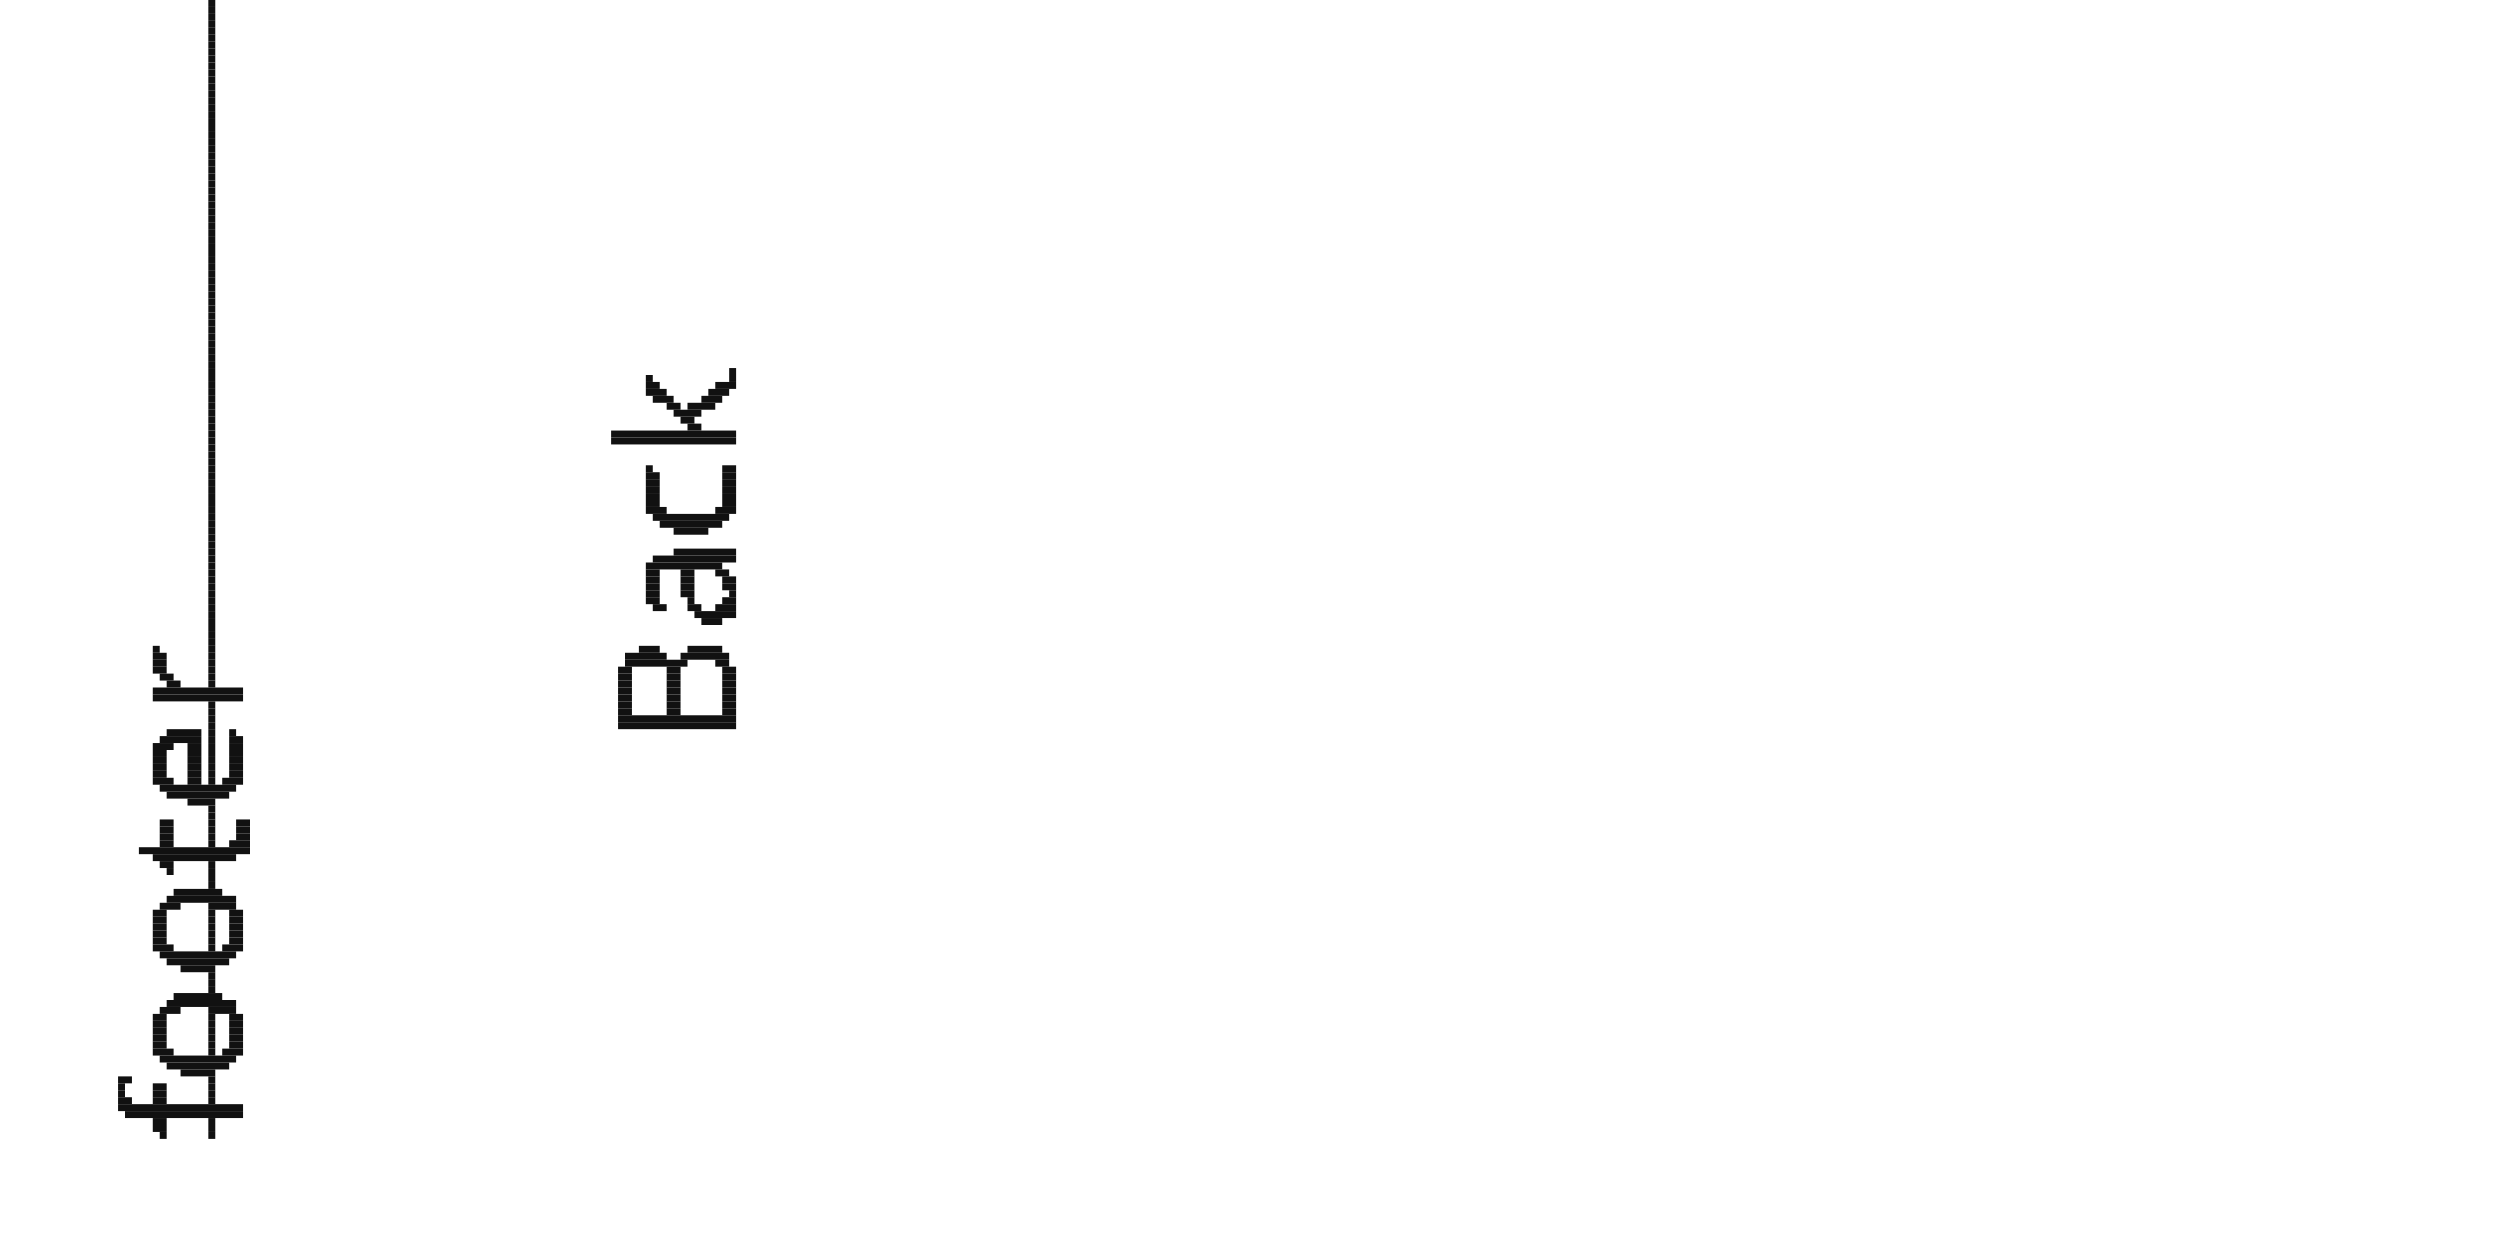
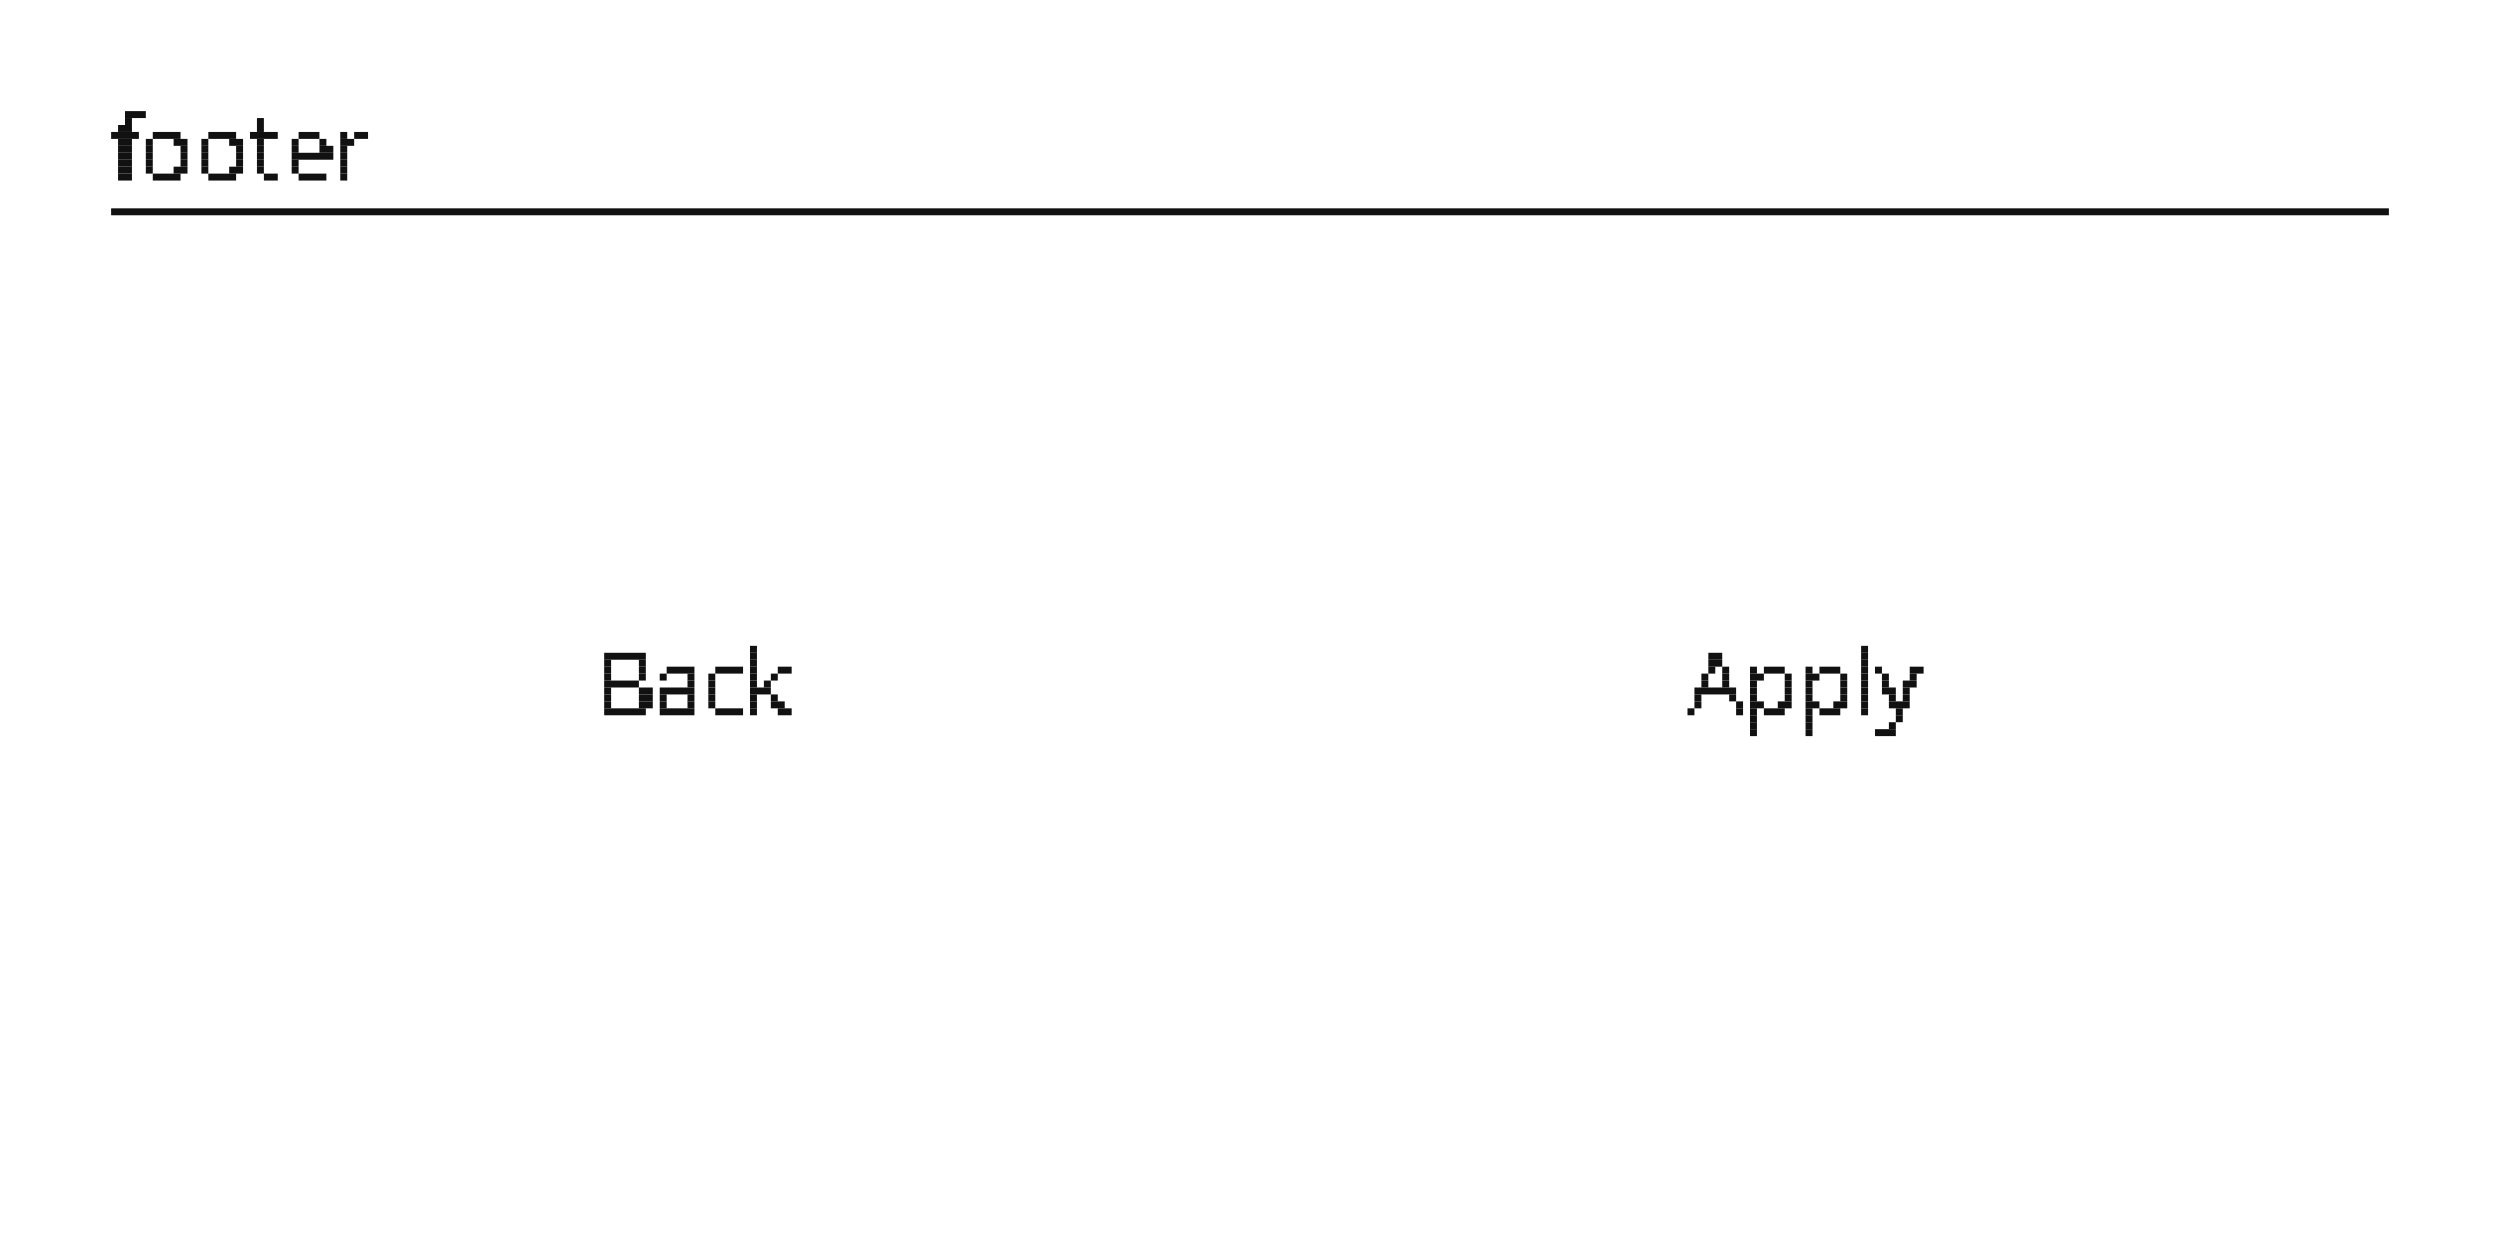
<svg xmlns="http://www.w3.org/2000/svg" viewBox="0 0 360 180" width="360" height="180">
  <rect width="100%" height="100%" fill="#fff" />
  <g fill="#111">
-     <rect x="30" y="0" width="1" height="1" />
-     <rect x="30" y="1" width="1" height="1" />
-     <rect x="30" y="2" width="1" height="1" />
-     <rect x="30" y="3" width="1" height="1" />
-     <rect x="30" y="4" width="1" height="1" />
-     <rect x="30" y="5" width="1" height="1" />
-     <rect x="30" y="6" width="1" height="1" />
-     <rect x="30" y="7" width="1" height="1" />
-     <rect x="30" y="8" width="1" height="1" />
-     <rect x="30" y="9" width="1" height="1" />
-     <rect x="30" y="10" width="1" height="1" />
-     <rect x="30" y="11" width="1" height="1" />
-     <rect x="30" y="12" width="1" height="1" />
-     <rect x="30" y="13" width="1" height="1" />
-     <rect x="30" y="14" width="1" height="1" />
-     <rect x="30" y="15" width="1" height="1" />
-     <rect x="30" y="16" width="1" height="1" />
-     <rect x="30" y="17" width="1" height="1" />
-     <rect x="30" y="18" width="1" height="1" />
-     <rect x="30" y="19" width="1" height="1" />
-     <rect x="30" y="20" width="1" height="1" />
-     <rect x="30" y="21" width="1" height="1" />
-     <rect x="30" y="22" width="1" height="1" />
-     <rect x="30" y="23" width="1" height="1" />
-     <rect x="30" y="24" width="1" height="1" />
-     <rect x="30" y="25" width="1" height="1" />
-     <rect x="30" y="26" width="1" height="1" />
-     <rect x="30" y="27" width="1" height="1" />
-     <rect x="30" y="28" width="1" height="1" />
-     <rect x="30" y="29" width="1" height="1" />
-     <rect x="30" y="30" width="1" height="1" />
-     <rect x="30" y="31" width="1" height="1" />
-     <rect x="30" y="32" width="1" height="1" />
-     <rect x="30" y="33" width="1" height="1" />
-     <rect x="30" y="34" width="1" height="1" />
-     <rect x="30" y="35" width="1" height="1" />
-     <rect x="30" y="36" width="1" height="1" />
-     <rect x="30" y="37" width="1" height="1" />
-     <rect x="30" y="38" width="1" height="1" />
-     <rect x="30" y="39" width="1" height="1" />
-     <rect x="30" y="40" width="1" height="1" />
-     <rect x="30" y="41" width="1" height="1" />
-     <rect x="30" y="42" width="1" height="1" />
-     <rect x="30" y="43" width="1" height="1" />
-     <rect x="30" y="44" width="1" height="1" />
-     <rect x="30" y="45" width="1" height="1" />
-     <rect x="30" y="46" width="1" height="1" />
-     <rect x="30" y="47" width="1" height="1" />
-     <rect x="30" y="48" width="1" height="1" />
-     <rect x="30" y="49" width="1" height="1" />
-     <rect x="30" y="50" width="1" height="1" />
-     <rect x="30" y="51" width="1" height="1" />
-     <rect x="30" y="52" width="1" height="1" />
-     <rect x="30" y="53" width="1" height="1" />
-     <rect x="105" y="53" width="1" height="1" />
-     <rect x="30" y="54" width="1" height="1" />
-     <rect x="93" y="54" width="1" height="1" />
-     <rect x="105" y="54" width="1" height="1" />
-     <rect x="30" y="55" width="1" height="1" />
-     <rect x="93" y="55" width="2" height="1" />
-     <rect x="103" y="55" width="3" height="1" />
-     <rect x="30" y="56" width="1" height="1" />
-     <rect x="93" y="56" width="3" height="1" />
-     <rect x="102" y="56" width="3" height="1" />
-     <rect x="30" y="57" width="1" height="1" />
-     <rect x="94" y="57" width="3" height="1" />
-     <rect x="101" y="57" width="3" height="1" />
-     <rect x="30" y="58" width="1" height="1" />
-     <rect x="96" y="58" width="2" height="1" />
-     <rect x="99" y="58" width="4" height="1" />
-     <rect x="30" y="59" width="1" height="1" />
-     <rect x="97" y="59" width="4" height="1" />
-     <rect x="30" y="60" width="1" height="1" />
-     <rect x="98" y="60" width="2" height="1" />
-     <rect x="30" y="61" width="1" height="1" />
-     <rect x="99" y="61" width="2" height="1" />
-     <rect x="30" y="62" width="1" height="1" />
-     <rect x="88" y="62" width="18" height="1" />
-     <rect x="30" y="63" width="1" height="1" />
-     <rect x="88" y="63" width="18" height="1" />
-     <rect x="30" y="64" width="1" height="1" />
-     <rect x="30" y="65" width="1" height="1" />
-     <rect x="30" y="66" width="1" height="1" />
-     <rect x="30" y="67" width="1" height="1" />
-     <rect x="93" y="67" width="1" height="1" />
-     <rect x="104" y="67" width="2" height="1" />
-     <rect x="30" y="68" width="1" height="1" />
-     <rect x="93" y="68" width="2" height="1" />
-     <rect x="104" y="68" width="2" height="1" />
-     <rect x="30" y="69" width="1" height="1" />
-     <rect x="93" y="69" width="2" height="1" />
-     <rect x="104" y="69" width="2" height="1" />
-     <rect x="30" y="70" width="1" height="1" />
-     <rect x="93" y="70" width="2" height="1" />
-     <rect x="104" y="70" width="2" height="1" />
-     <rect x="30" y="71" width="1" height="1" />
-     <rect x="93" y="71" width="2" height="1" />
-     <rect x="104" y="71" width="2" height="1" />
-     <rect x="30" y="72" width="1" height="1" />
-     <rect x="93" y="72" width="2" height="1" />
-     <rect x="104" y="72" width="2" height="1" />
-     <rect x="30" y="73" width="1" height="1" />
-     <rect x="93" y="73" width="3" height="1" />
-     <rect x="103" y="73" width="3" height="1" />
-     <rect x="30" y="74" width="1" height="1" />
-     <rect x="94" y="74" width="11" height="1" />
-     <rect x="30" y="75" width="1" height="1" />
-     <rect x="95" y="75" width="9" height="1" />
-     <rect x="30" y="76" width="1" height="1" />
-     <rect x="97" y="76" width="5" height="1" />
-     <rect x="30" y="77" width="1" height="1" />
-     <rect x="30" y="78" width="1" height="1" />
-     <rect x="30" y="79" width="1" height="1" />
-     <rect x="97" y="79" width="9" height="1" />
-     <rect x="30" y="80" width="1" height="1" />
-     <rect x="94" y="80" width="12" height="1" />
-     <rect x="30" y="81" width="1" height="1" />
-     <rect x="93" y="81" width="11" height="1" />
-     <rect x="30" y="82" width="1" height="1" />
-     <rect x="93" y="82" width="2" height="1" />
-     <rect x="98" y="82" width="2" height="1" />
-     <rect x="103" y="82" width="2" height="1" />
-     <rect x="30" y="83" width="1" height="1" />
-     <rect x="93" y="83" width="2" height="1" />
-     <rect x="98" y="83" width="2" height="1" />
-     <rect x="104" y="83" width="2" height="1" />
-     <rect x="30" y="84" width="1" height="1" />
-     <rect x="93" y="84" width="2" height="1" />
-     <rect x="98" y="84" width="2" height="1" />
-     <rect x="104" y="84" width="2" height="1" />
-     <rect x="30" y="85" width="1" height="1" />
-     <rect x="93" y="85" width="2" height="1" />
-     <rect x="98" y="85" width="2" height="1" />
-     <rect x="105" y="85" width="1" height="1" />
-     <rect x="30" y="86" width="1" height="1" />
-     <rect x="93" y="86" width="2" height="1" />
-     <rect x="99" y="86" width="1" height="1" />
-     <rect x="104" y="86" width="2" height="1" />
-     <rect x="30" y="87" width="1" height="1" />
-     <rect x="94" y="87" width="2" height="1" />
-     <rect x="99" y="87" width="2" height="1" />
-     <rect x="103" y="87" width="3" height="1" />
-     <rect x="30" y="88" width="1" height="1" />
-     <rect x="100" y="88" width="6" height="1" />
-     <rect x="30" y="89" width="1" height="1" />
-     <rect x="101" y="89" width="3" height="1" />
-     <rect x="30" y="90" width="1" height="1" />
-     <rect x="30" y="91" width="1" height="1" />
-     <rect x="30" y="92" width="1" height="1" />
-     <rect x="22" y="93" width="1" height="1" />
-     <rect x="30" y="93" width="1" height="1" />
-     <rect x="92" y="93" width="3" height="1" />
-     <rect x="99" y="93" width="5" height="1" />
-     <rect x="22" y="94" width="2" height="1" />
-     <rect x="30" y="94" width="1" height="1" />
-     <rect x="90" y="94" width="6" height="1" />
-     <rect x="98" y="94" width="7" height="1" />
-     <rect x="22" y="95" width="2" height="1" />
-     <rect x="30" y="95" width="1" height="1" />
-     <rect x="90" y="95" width="9" height="1" />
-     <rect x="103" y="95" width="2" height="1" />
-     <rect x="22" y="96" width="2" height="1" />
-     <rect x="30" y="96" width="1" height="1" />
-     <rect x="89" y="96" width="2" height="1" />
-     <rect x="96" y="96" width="2" height="1" />
-     <rect x="104" y="96" width="2" height="1" />
-     <rect x="23" y="97" width="2" height="1" />
-     <rect x="30" y="97" width="1" height="1" />
-     <rect x="89" y="97" width="2" height="1" />
-     <rect x="96" y="97" width="2" height="1" />
-     <rect x="104" y="97" width="2" height="1" />
-     <rect x="24" y="98" width="2" height="1" />
-     <rect x="30" y="98" width="1" height="1" />
-     <rect x="89" y="98" width="2" height="1" />
-     <rect x="96" y="98" width="2" height="1" />
-     <rect x="104" y="98" width="2" height="1" />
-     <rect x="22" y="99" width="13" height="1" />
-     <rect x="89" y="99" width="2" height="1" />
-     <rect x="96" y="99" width="2" height="1" />
-     <rect x="104" y="99" width="2" height="1" />
-     <rect x="22" y="100" width="13" height="1" />
-     <rect x="89" y="100" width="2" height="1" />
-     <rect x="96" y="100" width="2" height="1" />
-     <rect x="104" y="100" width="2" height="1" />
-     <rect x="30" y="101" width="1" height="1" />
-     <rect x="89" y="101" width="2" height="1" />
-     <rect x="96" y="101" width="2" height="1" />
-     <rect x="104" y="101" width="2" height="1" />
-     <rect x="30" y="102" width="1" height="1" />
-     <rect x="89" y="102" width="2" height="1" />
-     <rect x="96" y="102" width="2" height="1" />
-     <rect x="104" y="102" width="2" height="1" />
-     <rect x="30" y="103" width="1" height="1" />
-     <rect x="89" y="103" width="17" height="1" />
-     <rect x="30" y="104" width="1" height="1" />
-     <rect x="89" y="104" width="17" height="1" />
-     <rect x="24" y="105" width="5" height="1" />
-     <rect x="30" y="105" width="1" height="1" />
-     <rect x="33" y="105" width="1" height="1" />
-     <rect x="23" y="106" width="6" height="1" />
-     <rect x="30" y="106" width="1" height="1" />
-     <rect x="33" y="106" width="2" height="1" />
-     <rect x="22" y="107" width="3" height="1" />
-     <rect x="27" y="107" width="2" height="1" />
-     <rect x="30" y="107" width="1" height="1" />
-     <rect x="33" y="107" width="2" height="1" />
-     <rect x="22" y="108" width="2" height="1" />
-     <rect x="27" y="108" width="2" height="1" />
-     <rect x="30" y="108" width="1" height="1" />
-     <rect x="33" y="108" width="2" height="1" />
-     <rect x="22" y="109" width="2" height="1" />
-     <rect x="27" y="109" width="2" height="1" />
-     <rect x="30" y="109" width="1" height="1" />
-     <rect x="33" y="109" width="2" height="1" />
-     <rect x="22" y="110" width="2" height="1" />
-     <rect x="27" y="110" width="2" height="1" />
-     <rect x="30" y="110" width="1" height="1" />
-     <rect x="33" y="110" width="2" height="1" />
-     <rect x="22" y="111" width="2" height="1" />
-     <rect x="27" y="111" width="2" height="1" />
-     <rect x="30" y="111" width="1" height="1" />
-     <rect x="33" y="111" width="2" height="1" />
-     <rect x="22" y="112" width="3" height="1" />
-     <rect x="27" y="112" width="2" height="1" />
-     <rect x="30" y="112" width="1" height="1" />
-     <rect x="32" y="112" width="3" height="1" />
-     <rect x="23" y="113" width="11" height="1" />
-     <rect x="24" y="114" width="9" height="1" />
-     <rect x="27" y="115" width="4" height="1" />
-     <rect x="30" y="116" width="1" height="1" />
-     <rect x="30" y="117" width="1" height="1" />
-     <rect x="23" y="118" width="2" height="1" />
-     <rect x="30" y="118" width="1" height="1" />
-     <rect x="34" y="118" width="2" height="1" />
-     <rect x="23" y="119" width="2" height="1" />
-     <rect x="30" y="119" width="1" height="1" />
-     <rect x="34" y="119" width="2" height="1" />
-     <rect x="23" y="120" width="2" height="1" />
-     <rect x="30" y="120" width="1" height="1" />
-     <rect x="34" y="120" width="2" height="1" />
-     <rect x="23" y="121" width="2" height="1" />
-     <rect x="30" y="121" width="1" height="1" />
-     <rect x="33" y="121" width="3" height="1" />
-     <rect x="20" y="122" width="16" height="1" />
-     <rect x="22" y="123" width="12" height="1" />
-     <rect x="23" y="124" width="2" height="1" />
-     <rect x="30" y="124" width="1" height="1" />
-     <rect x="24" y="125" width="1" height="1" />
-     <rect x="30" y="125" width="1" height="1" />
-     <rect x="30" y="126" width="1" height="1" />
-     <rect x="30" y="127" width="1" height="1" />
-     <rect x="25" y="128" width="7" height="1" />
-     <rect x="24" y="129" width="10" height="1" />
-     <rect x="23" y="130" width="3" height="1" />
-     <rect x="30" y="130" width="4" height="1" />
-     <rect x="22" y="131" width="2" height="1" />
-     <rect x="30" y="131" width="1" height="1" />
-     <rect x="33" y="131" width="2" height="1" />
-     <rect x="22" y="132" width="2" height="1" />
-     <rect x="30" y="132" width="1" height="1" />
-     <rect x="33" y="132" width="2" height="1" />
-     <rect x="22" y="133" width="2" height="1" />
-     <rect x="30" y="133" width="1" height="1" />
-     <rect x="33" y="133" width="2" height="1" />
-     <rect x="22" y="134" width="2" height="1" />
-     <rect x="30" y="134" width="1" height="1" />
-     <rect x="33" y="134" width="2" height="1" />
-     <rect x="22" y="135" width="2" height="1" />
-     <rect x="30" y="135" width="1" height="1" />
-     <rect x="33" y="135" width="2" height="1" />
-     <rect x="22" y="136" width="3" height="1" />
-     <rect x="30" y="136" width="1" height="1" />
-     <rect x="32" y="136" width="3" height="1" />
-     <rect x="23" y="137" width="11" height="1" />
-     <rect x="24" y="138" width="9" height="1" />
-     <rect x="26" y="139" width="5" height="1" />
-     <rect x="30" y="140" width="1" height="1" />
-     <rect x="30" y="141" width="1" height="1" />
-     <rect x="30" y="142" width="1" height="1" />
-     <rect x="25" y="143" width="7" height="1" />
-     <rect x="24" y="144" width="10" height="1" />
-     <rect x="23" y="145" width="3" height="1" />
-     <rect x="30" y="145" width="4" height="1" />
-     <rect x="22" y="146" width="2" height="1" />
-     <rect x="30" y="146" width="1" height="1" />
-     <rect x="33" y="146" width="2" height="1" />
-     <rect x="22" y="147" width="2" height="1" />
-     <rect x="30" y="147" width="1" height="1" />
-     <rect x="33" y="147" width="2" height="1" />
-     <rect x="22" y="148" width="2" height="1" />
-     <rect x="30" y="148" width="1" height="1" />
-     <rect x="33" y="148" width="2" height="1" />
-     <rect x="22" y="149" width="2" height="1" />
-     <rect x="30" y="149" width="1" height="1" />
-     <rect x="33" y="149" width="2" height="1" />
-     <rect x="22" y="150" width="2" height="1" />
-     <rect x="30" y="150" width="1" height="1" />
-     <rect x="33" y="150" width="2" height="1" />
-     <rect x="22" y="151" width="3" height="1" />
-     <rect x="30" y="151" width="1" height="1" />
-     <rect x="32" y="151" width="3" height="1" />
-     <rect x="23" y="152" width="11" height="1" />
-     <rect x="24" y="153" width="9" height="1" />
-     <rect x="26" y="154" width="5" height="1" />
-     <rect x="17" y="155" width="2" height="1" />
-     <rect x="30" y="155" width="1" height="1" />
-     <rect x="17" y="156" width="1" height="1" />
-     <rect x="22" y="156" width="2" height="1" />
-     <rect x="30" y="156" width="1" height="1" />
-     <rect x="17" y="157" width="1" height="1" />
-     <rect x="22" y="157" width="2" height="1" />
-     <rect x="30" y="157" width="1" height="1" />
-     <rect x="17" y="158" width="2" height="1" />
-     <rect x="22" y="158" width="2" height="1" />
-     <rect x="30" y="158" width="1" height="1" />
-     <rect x="17" y="159" width="18" height="1" />
-     <rect x="18" y="160" width="17" height="1" />
-     <rect x="22" y="161" width="2" height="1" />
-     <rect x="30" y="161" width="1" height="1" />
-     <rect x="22" y="162" width="2" height="1" />
-     <rect x="30" y="162" width="1" height="1" />
-     <rect x="23" y="163" width="1" height="1" />
-     <rect x="30" y="163" width="1" height="1" />
+     <rect x="18" y="16" width="3" height="1" />
+     <rect x="18" y="17" width="1" height="1" />
+     <rect x="37" y="17" width="1" height="1" />
+     <rect x="17" y="18" width="2" height="1" />
+     <rect x="37" y="18" width="1" height="1" />
+     <rect x="16" y="19" width="4" height="1" />
+     <rect x="22" y="19" width="4" height="1" />
+     <rect x="30" y="19" width="4" height="1" />
+     <rect x="36" y="19" width="4" height="1" />
+     <rect x="43" y="19" width="3" height="1" />
+     <rect x="49" y="19" width="1" height="1" />
+     <rect x="51" y="19" width="2" height="1" />
+     <rect x="17" y="20" width="2" height="1" />
+     <rect x="21" y="20" width="1" height="1" />
+     <rect x="25" y="20" width="2" height="1" />
+     <rect x="29" y="20" width="1" height="1" />
+     <rect x="33" y="20" width="2" height="1" />
+     <rect x="37" y="20" width="1" height="1" />
+     <rect x="42" y="20" width="1" height="1" />
+     <rect x="46" y="20" width="1" height="1" />
+     <rect x="49" y="20" width="2" height="1" />
+     <rect x="17" y="21" width="2" height="1" />
+     <rect x="21" y="21" width="1" height="1" />
+     <rect x="26" y="21" width="1" height="1" />
+     <rect x="29" y="21" width="1" height="1" />
+     <rect x="34" y="21" width="1" height="1" />
+     <rect x="37" y="21" width="1" height="1" />
+     <rect x="42" y="21" width="1" height="1" />
+     <rect x="46" y="21" width="2" height="1" />
+     <rect x="49" y="21" width="1" height="1" />
+     <rect x="17" y="22" width="2" height="1" />
+     <rect x="21" y="22" width="1" height="1" />
+     <rect x="26" y="22" width="1" height="1" />
+     <rect x="29" y="22" width="1" height="1" />
+     <rect x="34" y="22" width="1" height="1" />
+     <rect x="37" y="22" width="1" height="1" />
+     <rect x="42" y="22" width="6" height="1" />
+     <rect x="49" y="22" width="1" height="1" />
+     <rect x="17" y="23" width="2" height="1" />
+     <rect x="21" y="23" width="1" height="1" />
+     <rect x="26" y="23" width="1" height="1" />
+     <rect x="29" y="23" width="1" height="1" />
+     <rect x="34" y="23" width="1" height="1" />
+     <rect x="37" y="23" width="1" height="1" />
+     <rect x="42" y="23" width="1" height="1" />
+     <rect x="49" y="23" width="1" height="1" />
+     <rect x="17" y="24" width="2" height="1" />
+     <rect x="21" y="24" width="1" height="1" />
+     <rect x="25" y="24" width="2" height="1" />
+     <rect x="29" y="24" width="1" height="1" />
+     <rect x="33" y="24" width="2" height="1" />
+     <rect x="37" y="24" width="1" height="1" />
+     <rect x="42" y="24" width="1" height="1" />
+     <rect x="49" y="24" width="1" height="1" />
+     <rect x="17" y="25" width="2" height="1" />
+     <rect x="22" y="25" width="4" height="1" />
+     <rect x="30" y="25" width="4" height="1" />
+     <rect x="38" y="25" width="2" height="1" />
+     <rect x="43" y="25" width="4" height="1" />
+     <rect x="49" y="25" width="1" height="1" />
+     <rect x="16" y="30" width="328" height="1" />
+     <rect x="108" y="93" width="1" height="1" />
+     <rect x="268" y="93" width="1" height="1" />
+     <rect x="87" y="94" width="6" height="1" />
+     <rect x="108" y="94" width="1" height="1" />
+     <rect x="246" y="94" width="2" height="1" />
+     <rect x="268" y="94" width="1" height="1" />
+     <rect x="87" y="95" width="1" height="1" />
+     <rect x="92" y="95" width="1" height="1" />
+     <rect x="108" y="95" width="1" height="1" />
+     <rect x="246" y="95" width="2" height="1" />
+     <rect x="268" y="95" width="1" height="1" />
+     <rect x="87" y="96" width="1" height="1" />
+     <rect x="92" y="96" width="1" height="1" />
+     <rect x="96" y="96" width="4" height="1" />
+     <rect x="103" y="96" width="4" height="1" />
+     <rect x="108" y="96" width="1" height="1" />
+     <rect x="112" y="96" width="2" height="1" />
+     <rect x="246" y="96" width="1" height="1" />
+     <rect x="248" y="96" width="1" height="1" />
+     <rect x="252" y="96" width="1" height="1" />
+     <rect x="254" y="96" width="3" height="1" />
+     <rect x="260" y="96" width="1" height="1" />
+     <rect x="262" y="96" width="3" height="1" />
+     <rect x="268" y="96" width="1" height="1" />
+     <rect x="270" y="96" width="1" height="1" />
+     <rect x="275" y="96" width="2" height="1" />
+     <rect x="87" y="97" width="1" height="1" />
+     <rect x="92" y="97" width="1" height="1" />
+     <rect x="95" y="97" width="1" height="1" />
+     <rect x="99" y="97" width="1" height="1" />
+     <rect x="102" y="97" width="1" height="1" />
+     <rect x="108" y="97" width="1" height="1" />
+     <rect x="111" y="97" width="1" height="1" />
+     <rect x="245" y="97" width="1" height="1" />
+     <rect x="248" y="97" width="1" height="1" />
+     <rect x="252" y="97" width="2" height="1" />
+     <rect x="257" y="97" width="1" height="1" />
+     <rect x="260" y="97" width="2" height="1" />
+     <rect x="265" y="97" width="1" height="1" />
+     <rect x="268" y="97" width="1" height="1" />
+     <rect x="271" y="97" width="1" height="1" />
+     <rect x="275" y="97" width="1" height="1" />
+     <rect x="87" y="98" width="5" height="1" />
+     <rect x="99" y="98" width="1" height="1" />
+     <rect x="102" y="98" width="1" height="1" />
+     <rect x="108" y="98" width="1" height="1" />
+     <rect x="110" y="98" width="1" height="1" />
+     <rect x="245" y="98" width="1" height="1" />
+     <rect x="248" y="98" width="1" height="1" />
+     <rect x="252" y="98" width="1" height="1" />
+     <rect x="257" y="98" width="1" height="1" />
+     <rect x="260" y="98" width="1" height="1" />
+     <rect x="265" y="98" width="1" height="1" />
+     <rect x="268" y="98" width="1" height="1" />
+     <rect x="271" y="98" width="1" height="1" />
+     <rect x="274" y="98" width="2" height="1" />
+     <rect x="87" y="99" width="1" height="1" />
+     <rect x="92" y="99" width="2" height="1" />
+     <rect x="95" y="99" width="5" height="1" />
+     <rect x="102" y="99" width="1" height="1" />
+     <rect x="108" y="99" width="3" height="1" />
+     <rect x="244" y="99" width="6" height="1" />
+     <rect x="252" y="99" width="1" height="1" />
+     <rect x="257" y="99" width="1" height="1" />
+     <rect x="260" y="99" width="1" height="1" />
+     <rect x="265" y="99" width="1" height="1" />
+     <rect x="268" y="99" width="1" height="1" />
+     <rect x="271" y="99" width="2" height="1" />
+     <rect x="274" y="99" width="1" height="1" />
+     <rect x="87" y="100" width="1" height="1" />
+     <rect x="92" y="100" width="2" height="1" />
+     <rect x="95" y="100" width="1" height="1" />
+     <rect x="99" y="100" width="1" height="1" />
+     <rect x="102" y="100" width="1" height="1" />
+     <rect x="108" y="100" width="1" height="1" />
+     <rect x="111" y="100" width="1" height="1" />
+     <rect x="244" y="100" width="1" height="1" />
+     <rect x="249" y="100" width="1" height="1" />
+     <rect x="252" y="100" width="1" height="1" />
+     <rect x="257" y="100" width="1" height="1" />
+     <rect x="260" y="100" width="1" height="1" />
+     <rect x="265" y="100" width="1" height="1" />
+     <rect x="268" y="100" width="1" height="1" />
+     <rect x="272" y="100" width="1" height="1" />
+     <rect x="274" y="100" width="1" height="1" />
+     <rect x="87" y="101" width="1" height="1" />
+     <rect x="92" y="101" width="2" height="1" />
+     <rect x="95" y="101" width="1" height="1" />
+     <rect x="99" y="101" width="1" height="1" />
+     <rect x="102" y="101" width="1" height="1" />
+     <rect x="108" y="101" width="1" height="1" />
+     <rect x="111" y="101" width="2" height="1" />
+     <rect x="244" y="101" width="1" height="1" />
+     <rect x="250" y="101" width="1" height="1" />
+     <rect x="252" y="101" width="2" height="1" />
+     <rect x="256" y="101" width="2" height="1" />
+     <rect x="260" y="101" width="2" height="1" />
+     <rect x="264" y="101" width="2" height="1" />
+     <rect x="268" y="101" width="1" height="1" />
+     <rect x="272" y="101" width="3" height="1" />
+     <rect x="87" y="102" width="6" height="1" />
+     <rect x="95" y="102" width="5" height="1" />
+     <rect x="103" y="102" width="4" height="1" />
+     <rect x="108" y="102" width="1" height="1" />
+     <rect x="112" y="102" width="2" height="1" />
+     <rect x="243" y="102" width="1" height="1" />
+     <rect x="250" y="102" width="1" height="1" />
+     <rect x="252" y="102" width="1" height="1" />
+     <rect x="254" y="102" width="3" height="1" />
+     <rect x="260" y="102" width="1" height="1" />
+     <rect x="262" y="102" width="3" height="1" />
+     <rect x="268" y="102" width="1" height="1" />
+     <rect x="273" y="102" width="1" height="1" />
+     <rect x="252" y="103" width="1" height="1" />
+     <rect x="260" y="103" width="1" height="1" />
+     <rect x="273" y="103" width="1" height="1" />
+     <rect x="252" y="104" width="1" height="1" />
+     <rect x="260" y="104" width="1" height="1" />
+     <rect x="272" y="104" width="1" height="1" />
+     <rect x="252" y="105" width="1" height="1" />
+     <rect x="260" y="105" width="1" height="1" />
+     <rect x="270" y="105" width="3" height="1" />
  </g>
</svg>
